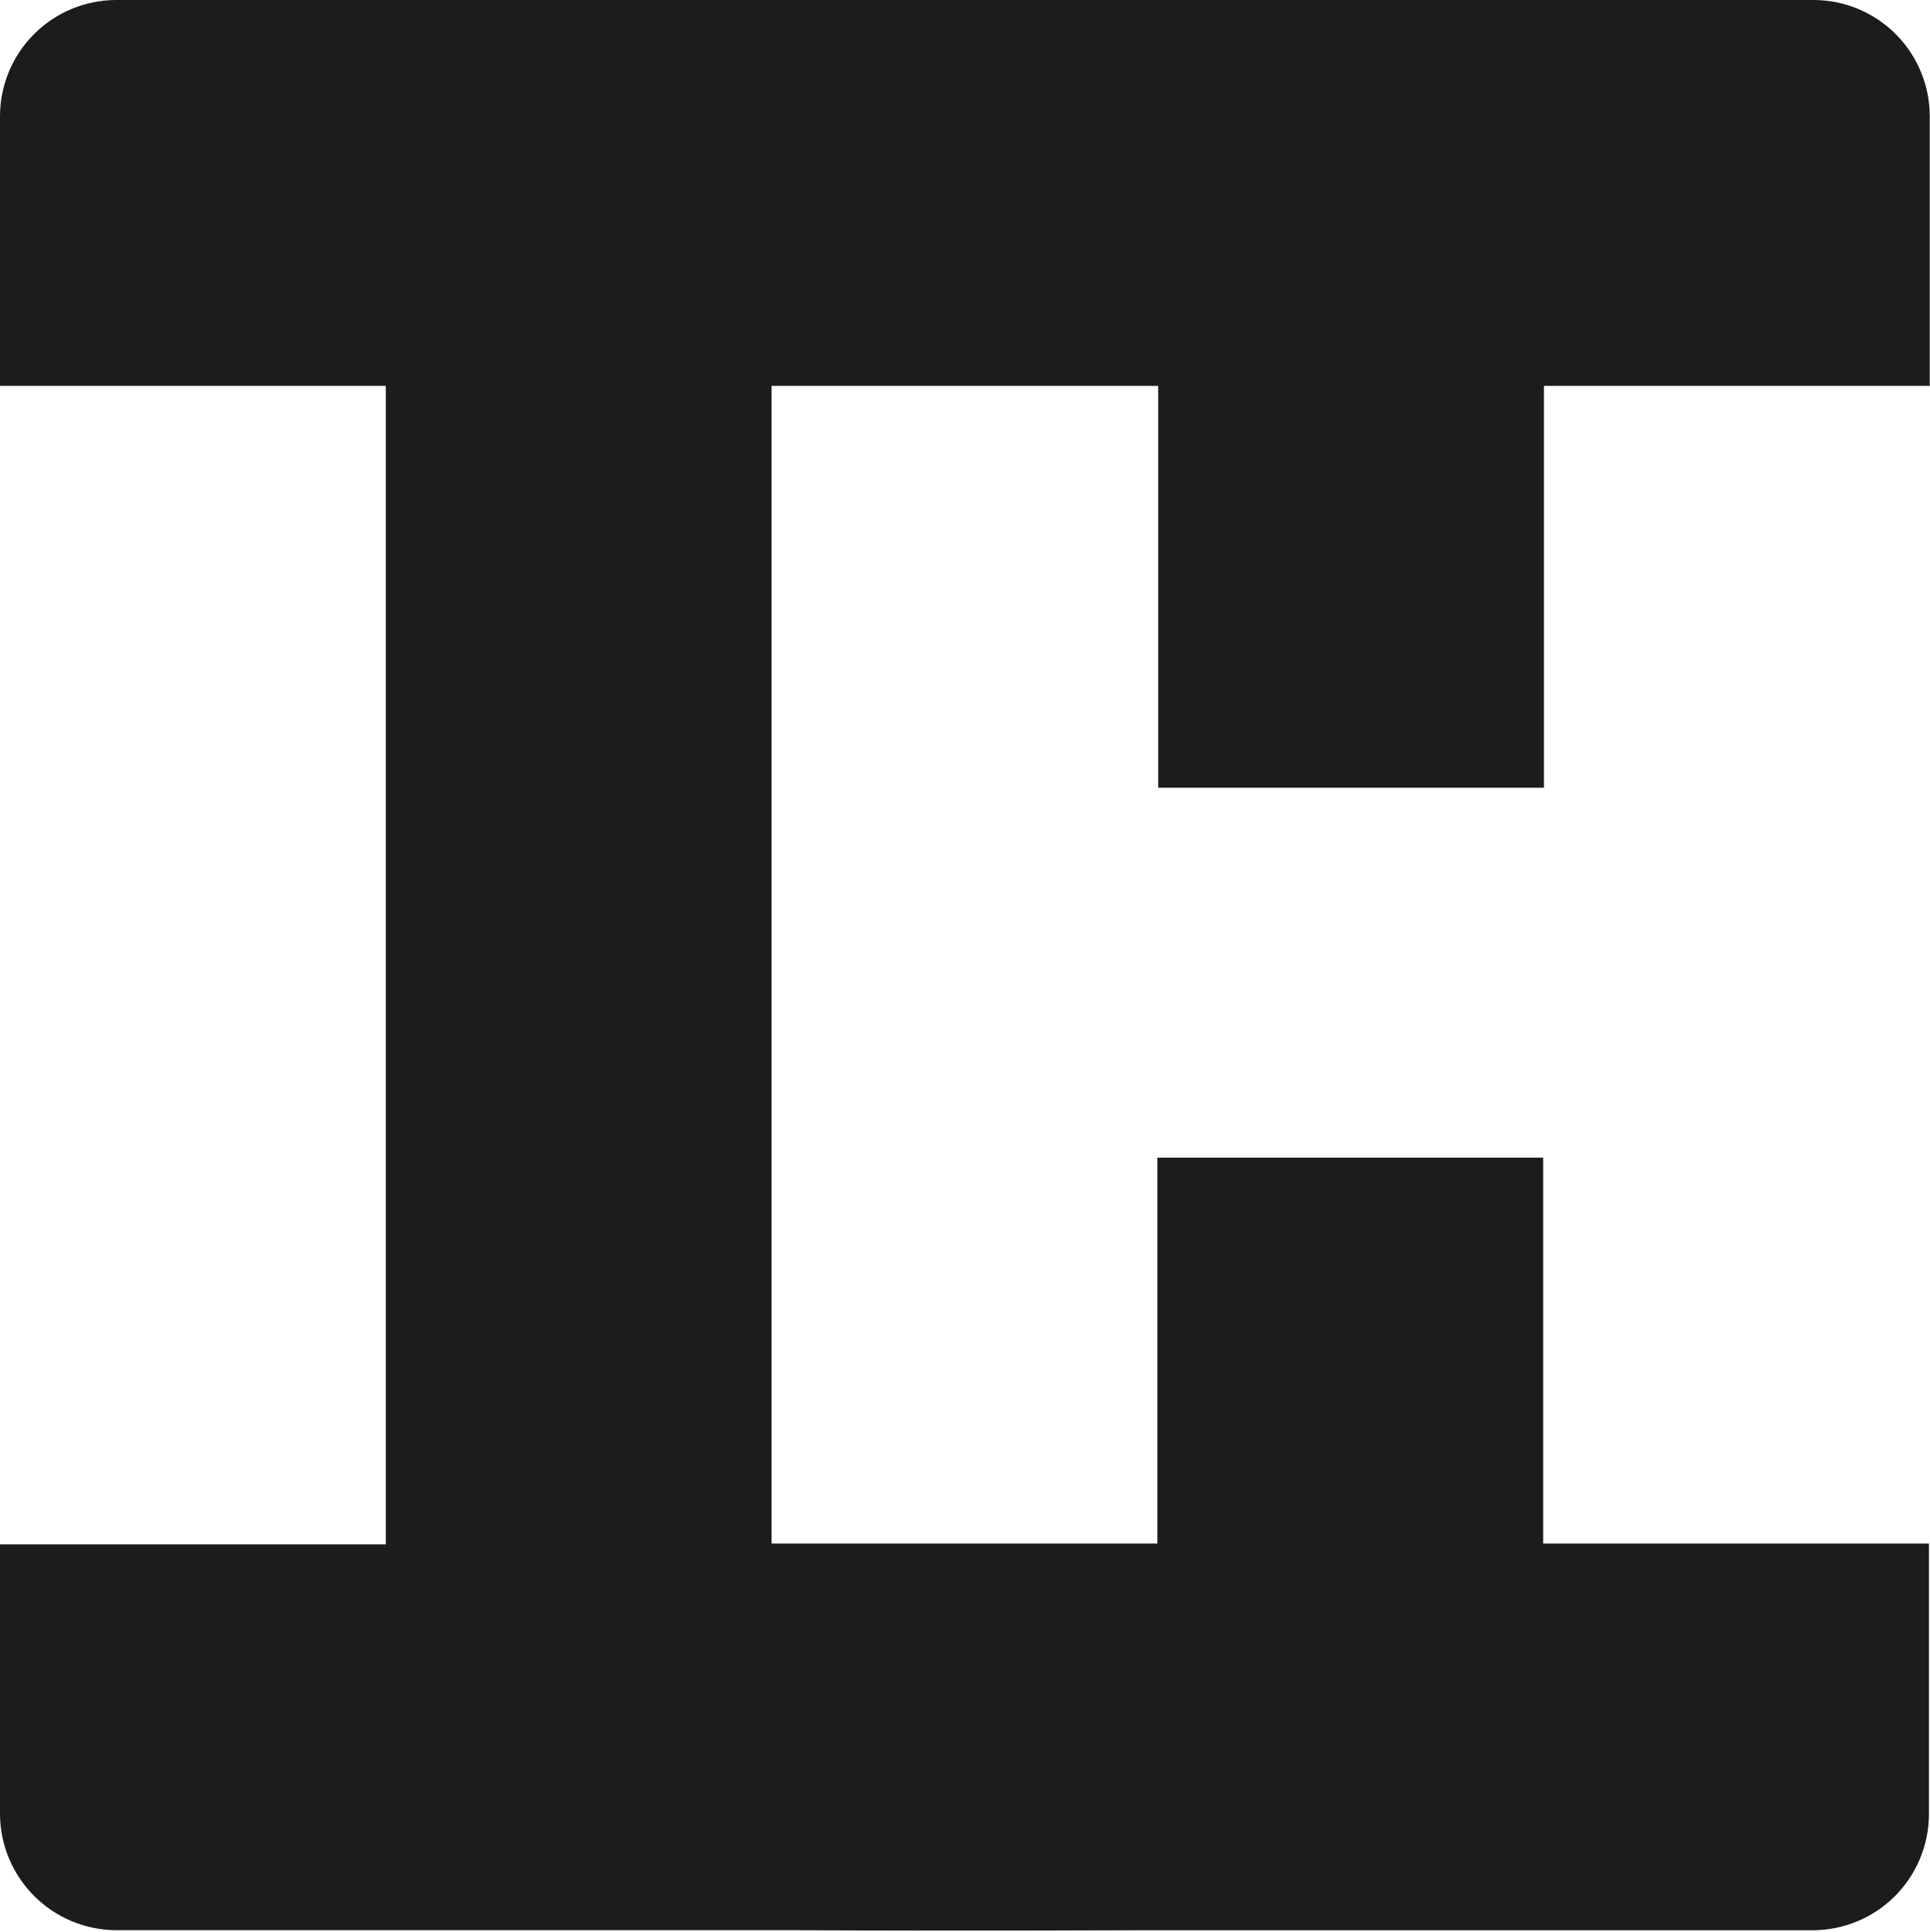
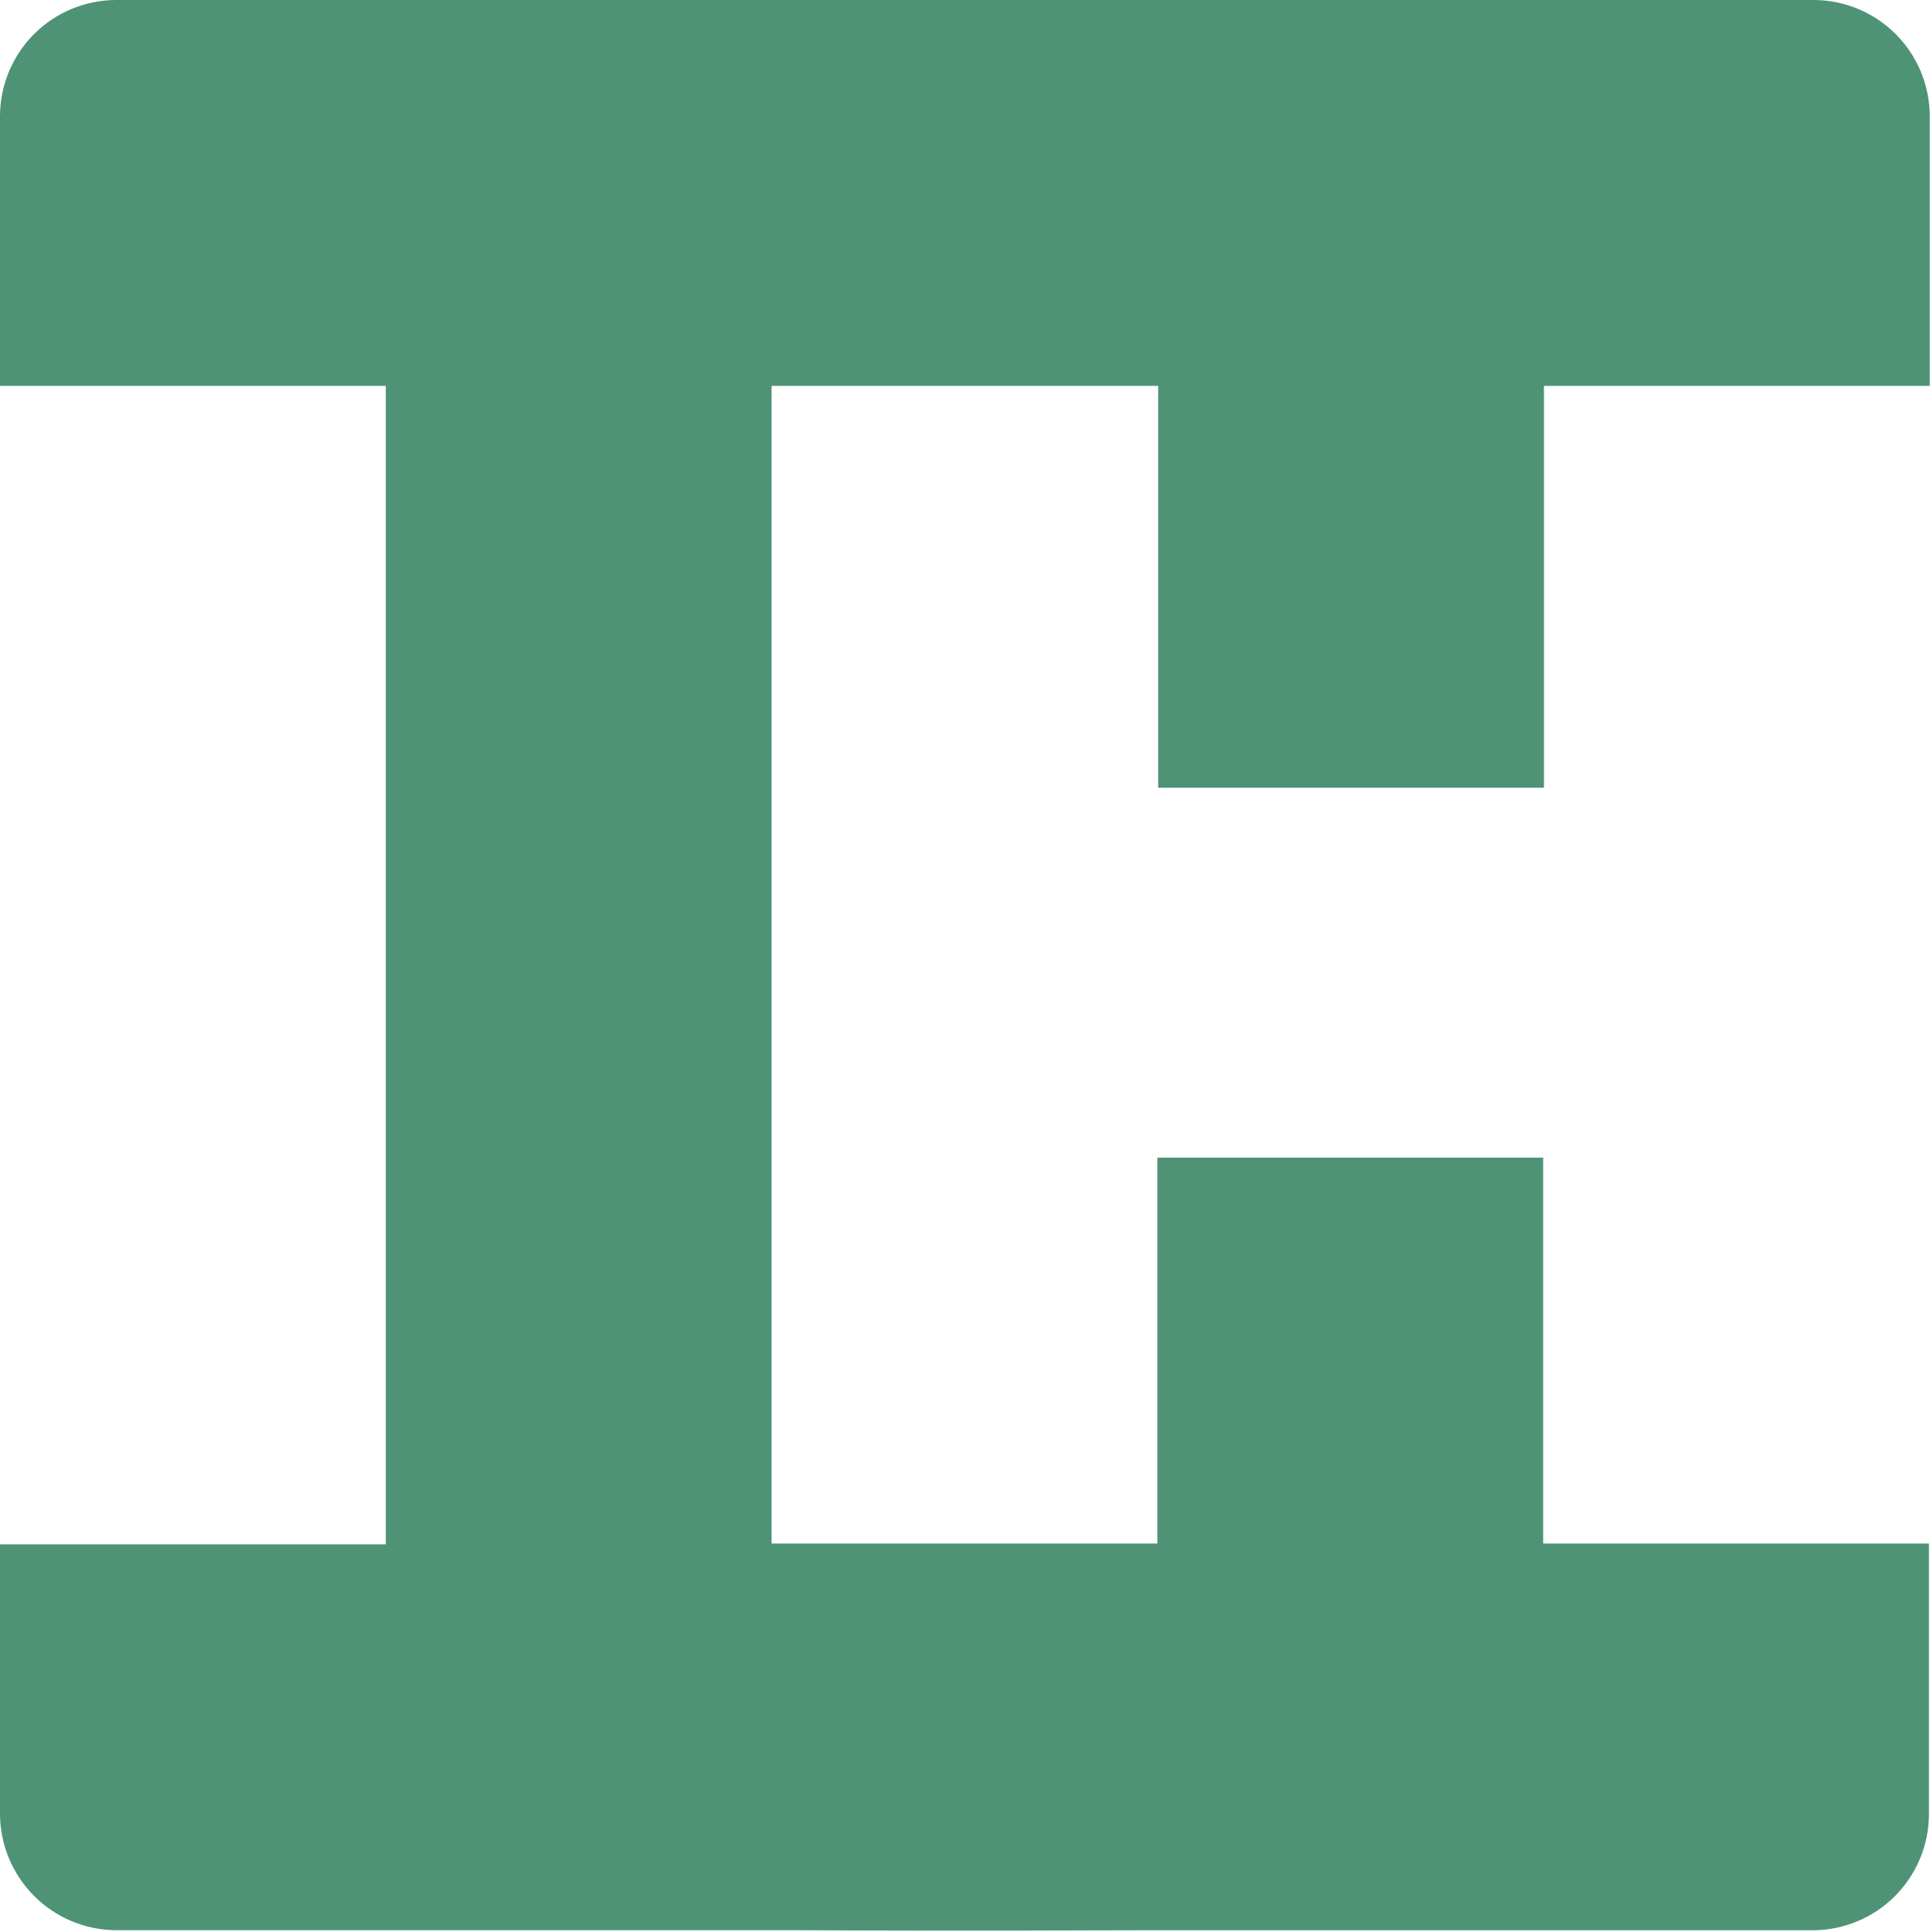
<svg xmlns="http://www.w3.org/2000/svg" width="752" height="753" viewBox="0 0 752 753" fill="none">
-   <path d="M0 150.397V45.181C0.044 33.212 4.816 21.745 13.276 13.282C21.737 4.818 33.199 0.044 45.163 0L706.837 0C718.801 0.044 730.263 4.818 738.724 13.282C747.184 21.745 751.956 33.212 752 45.181V150.397H601.662V307.018H451.324V150.397H300.676V601.589H451.013V451.191H601.351V601.589H751.689V707.136C751.645 719.106 746.873 730.572 738.413 739.036C729.952 747.5 718.49 752.274 706.525 752.318C706.525 752.318 461.226 752.299 457.214 752.318C453.201 752.336 445.5 752.318 445.5 752.318C445.5 752.318 366.091 752.628 314.5 752.318C312.938 752.308 310.5 752.297 310.5 752.297H305H302.5H299.5C299.5 752.297 295.094 752.313 293.086 752.297H44.832C32.937 752.129 21.581 747.305 13.2 738.858C4.819 730.412 0.08 719.016 0 707.116L0 601.921H150.338V150.397H0Z" fill="#1C1C1C" />
+   <path d="M0 150.397V45.181C0.044 33.212 4.816 21.745 13.276 13.282C21.737 4.818 33.199 0.044 45.163 0L706.837 0C718.801 0.044 730.263 4.818 738.724 13.282C747.184 21.745 751.956 33.212 752 45.181V150.397H601.662V307.018H451.324V150.397H300.676V601.589H451.013V451.191H601.351V601.589H751.689V707.136C751.645 719.106 746.873 730.572 738.413 739.036C729.952 747.5 718.49 752.274 706.525 752.318C706.525 752.318 461.226 752.299 457.214 752.318C453.201 752.336 445.5 752.318 445.5 752.318C445.5 752.318 366.091 752.628 314.5 752.318C312.938 752.308 310.5 752.297 310.5 752.297H305H302.5H299.5C299.5 752.297 295.094 752.313 293.086 752.297H44.832C32.937 752.129 21.581 747.305 13.2 738.858C4.819 730.412 0.08 719.016 0 707.116L0 601.921H150.338V150.397H0Z" fill="#4E9375" />
</svg>
